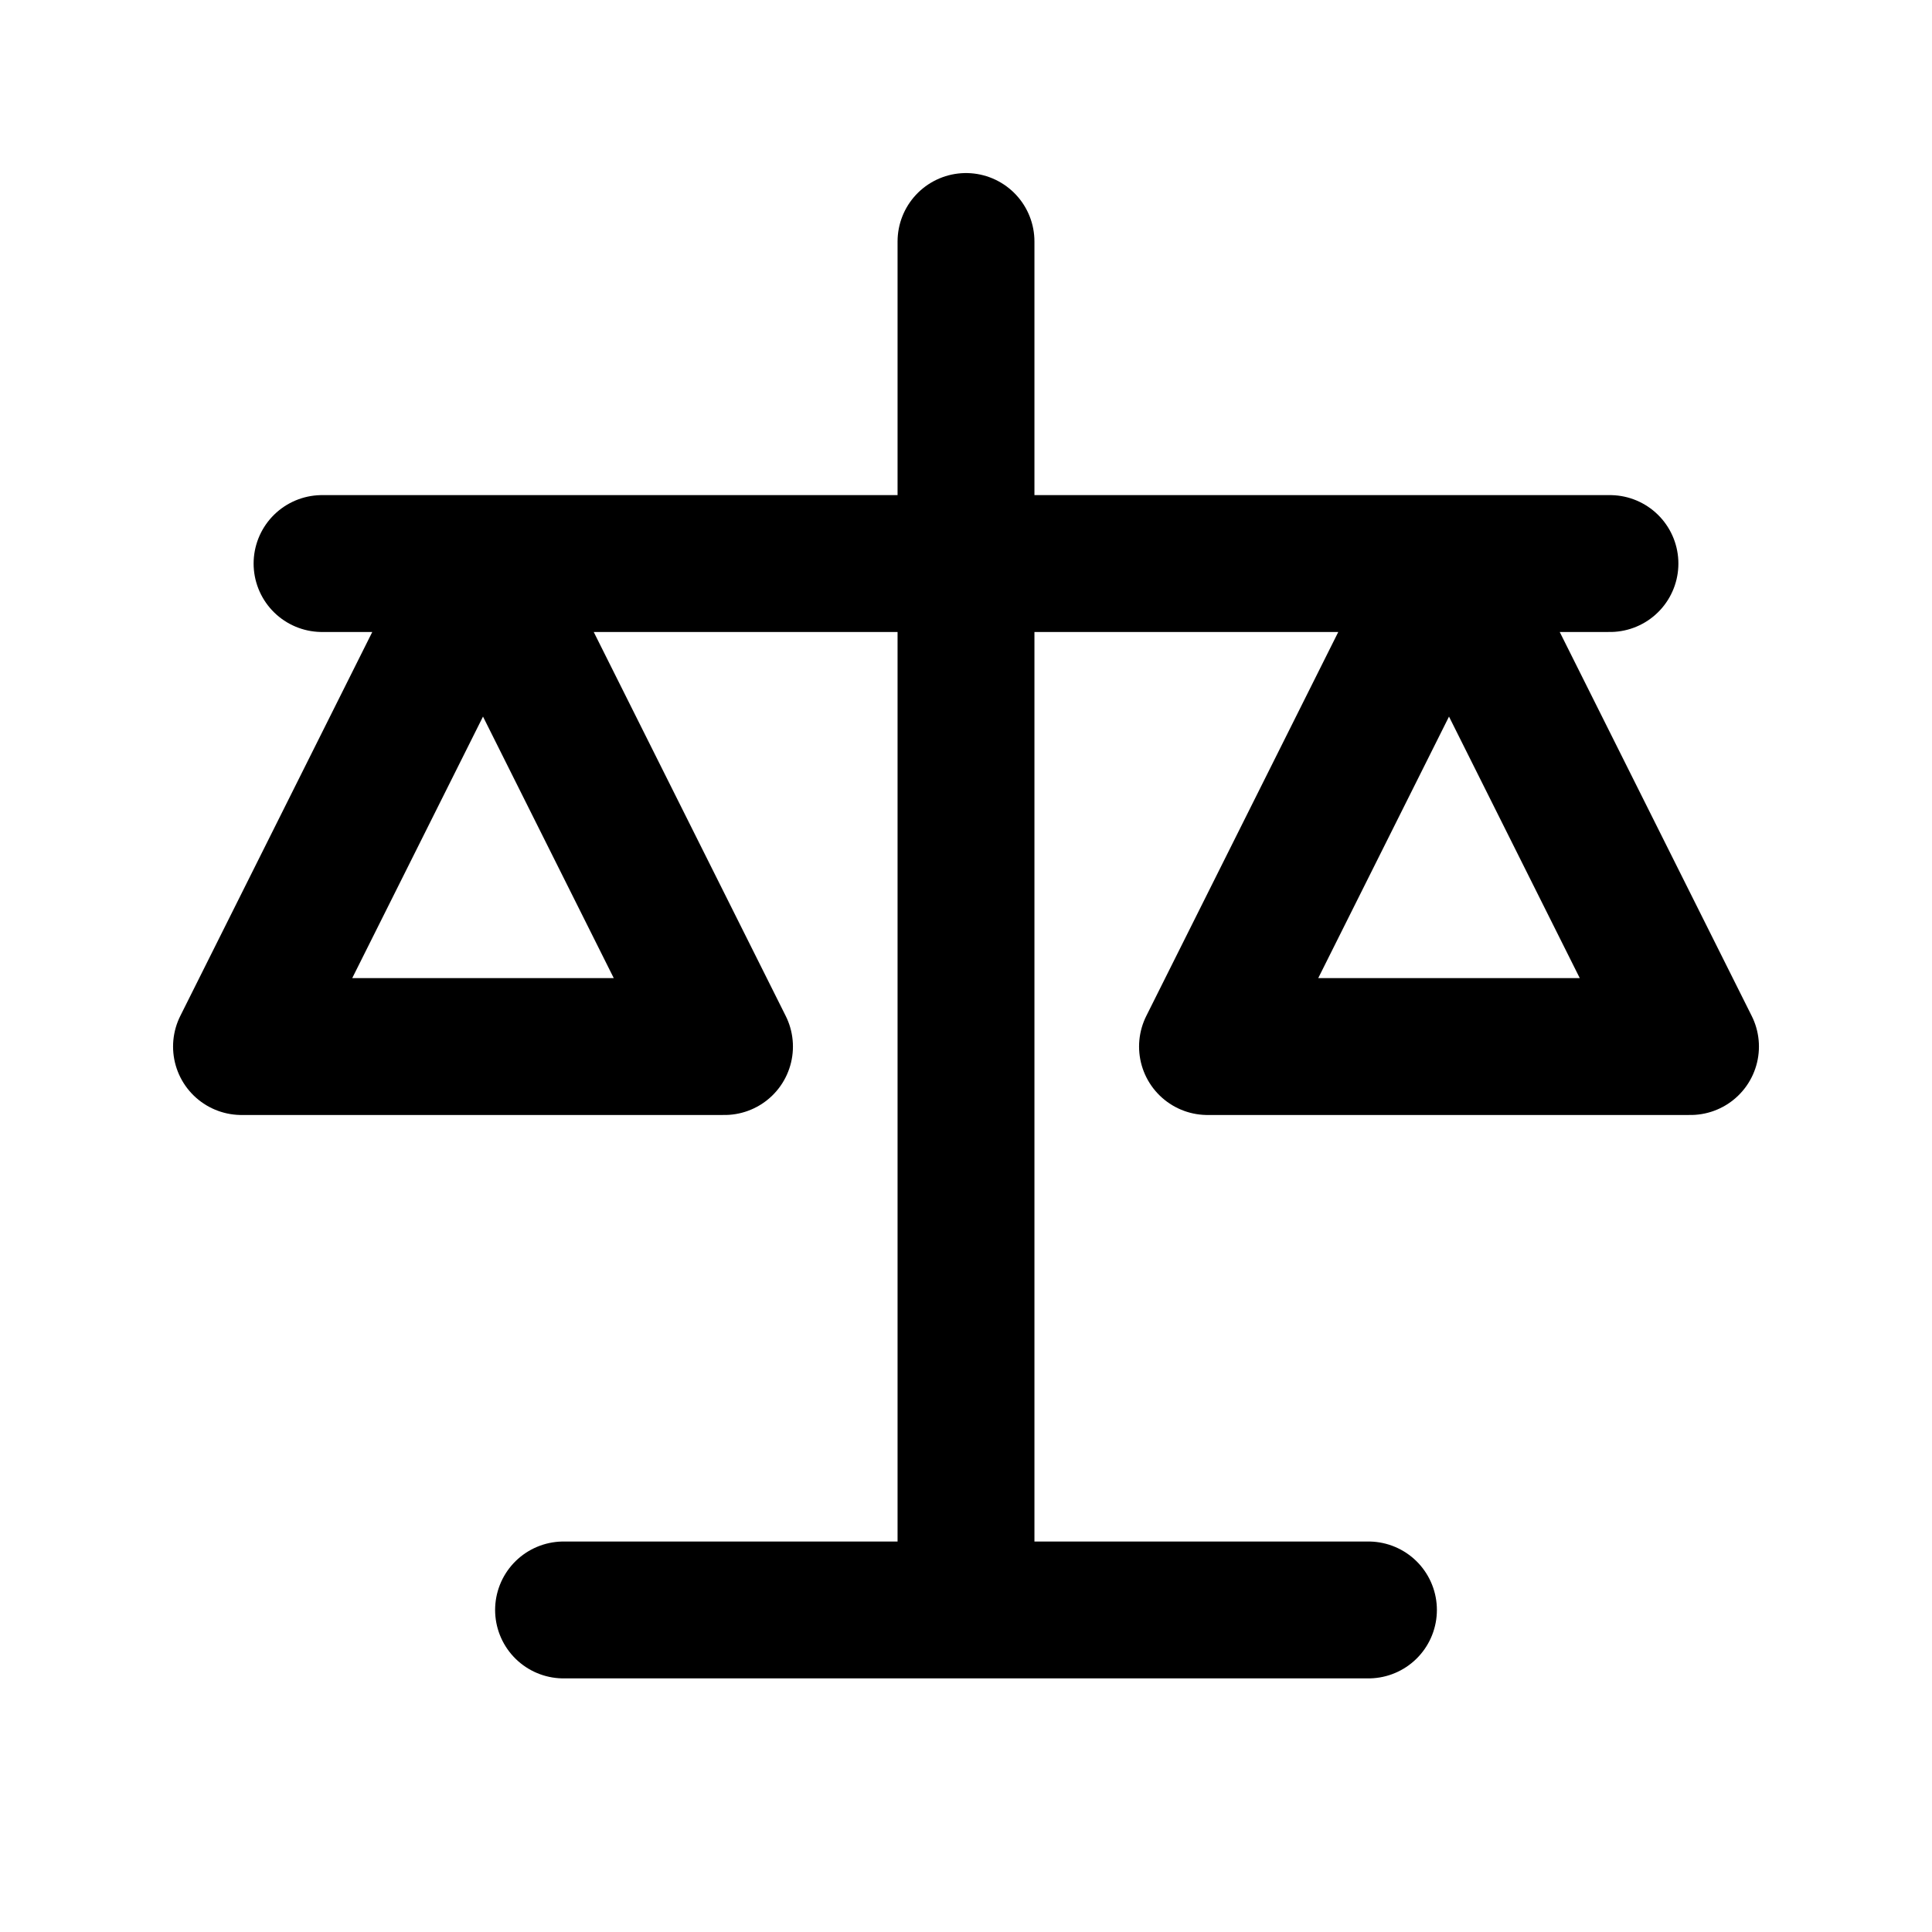
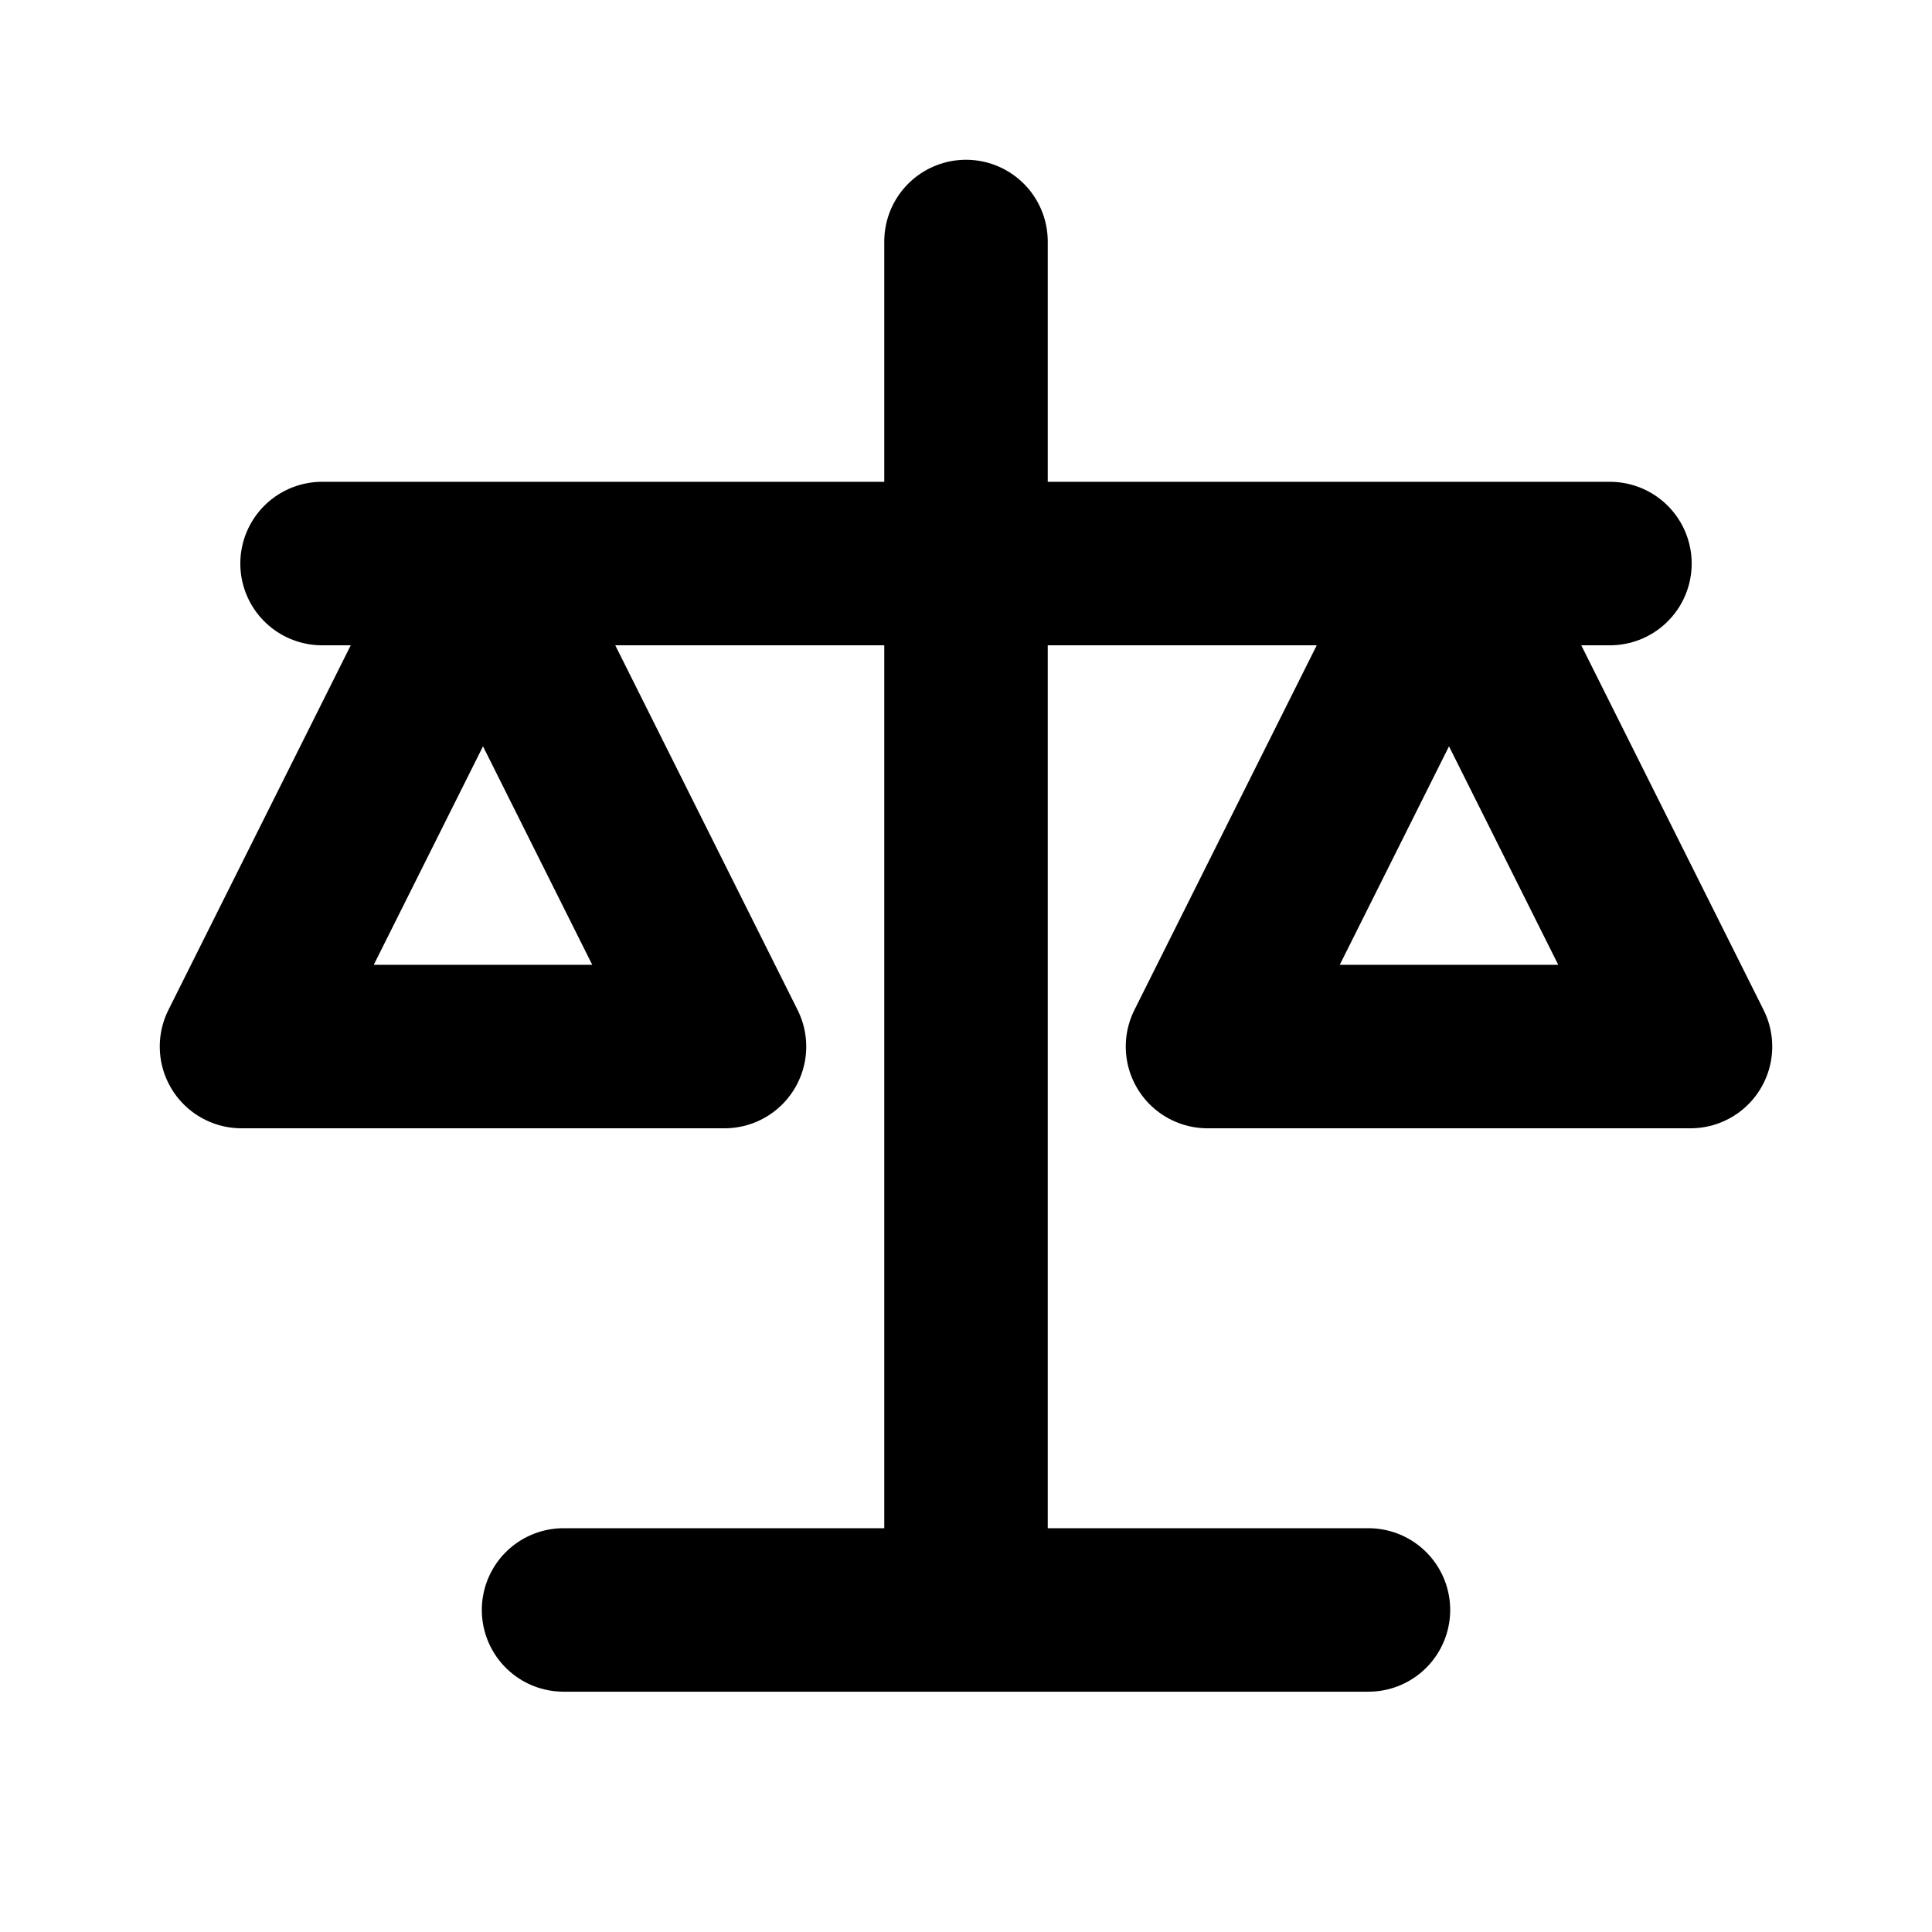
<svg xmlns="http://www.w3.org/2000/svg" width="13" height="13" viewBox="0 0 13 13" fill="none">
-   <path transform="translate(1.625 1.625)" stroke="#000" stroke-width="0.921" stroke-linecap="round" stroke-linejoin="round" d="M 4.875 0 L 4.875 9.208 M 2.167 9.208 L 7.583 9.208 M 0.542 2.167 L 9.208 2.167 M 1.625 2.167 L 0 5.417 L 3.25 5.417 L 1.625 2.167 Z M 8.125 2.167 L 6.5 5.417 L 9.75 5.417 L 8.125 2.167 Z" />
+   <path transform="translate(1.625 1.625)" stroke="#000" stroke-width="1.1" stroke-linecap="round" stroke-linejoin="round" d="M 4.875 0 L 4.875 9.208 M 2.167 9.208 L 7.583 9.208 M 0.542 2.167 L 9.208 2.167 M 1.625 2.167 L 0 5.417 L 3.25 5.417 L 1.625 2.167 Z M 8.125 2.167 L 6.5 5.417 L 9.75 5.417 L 8.125 2.167 Z" />
</svg>
